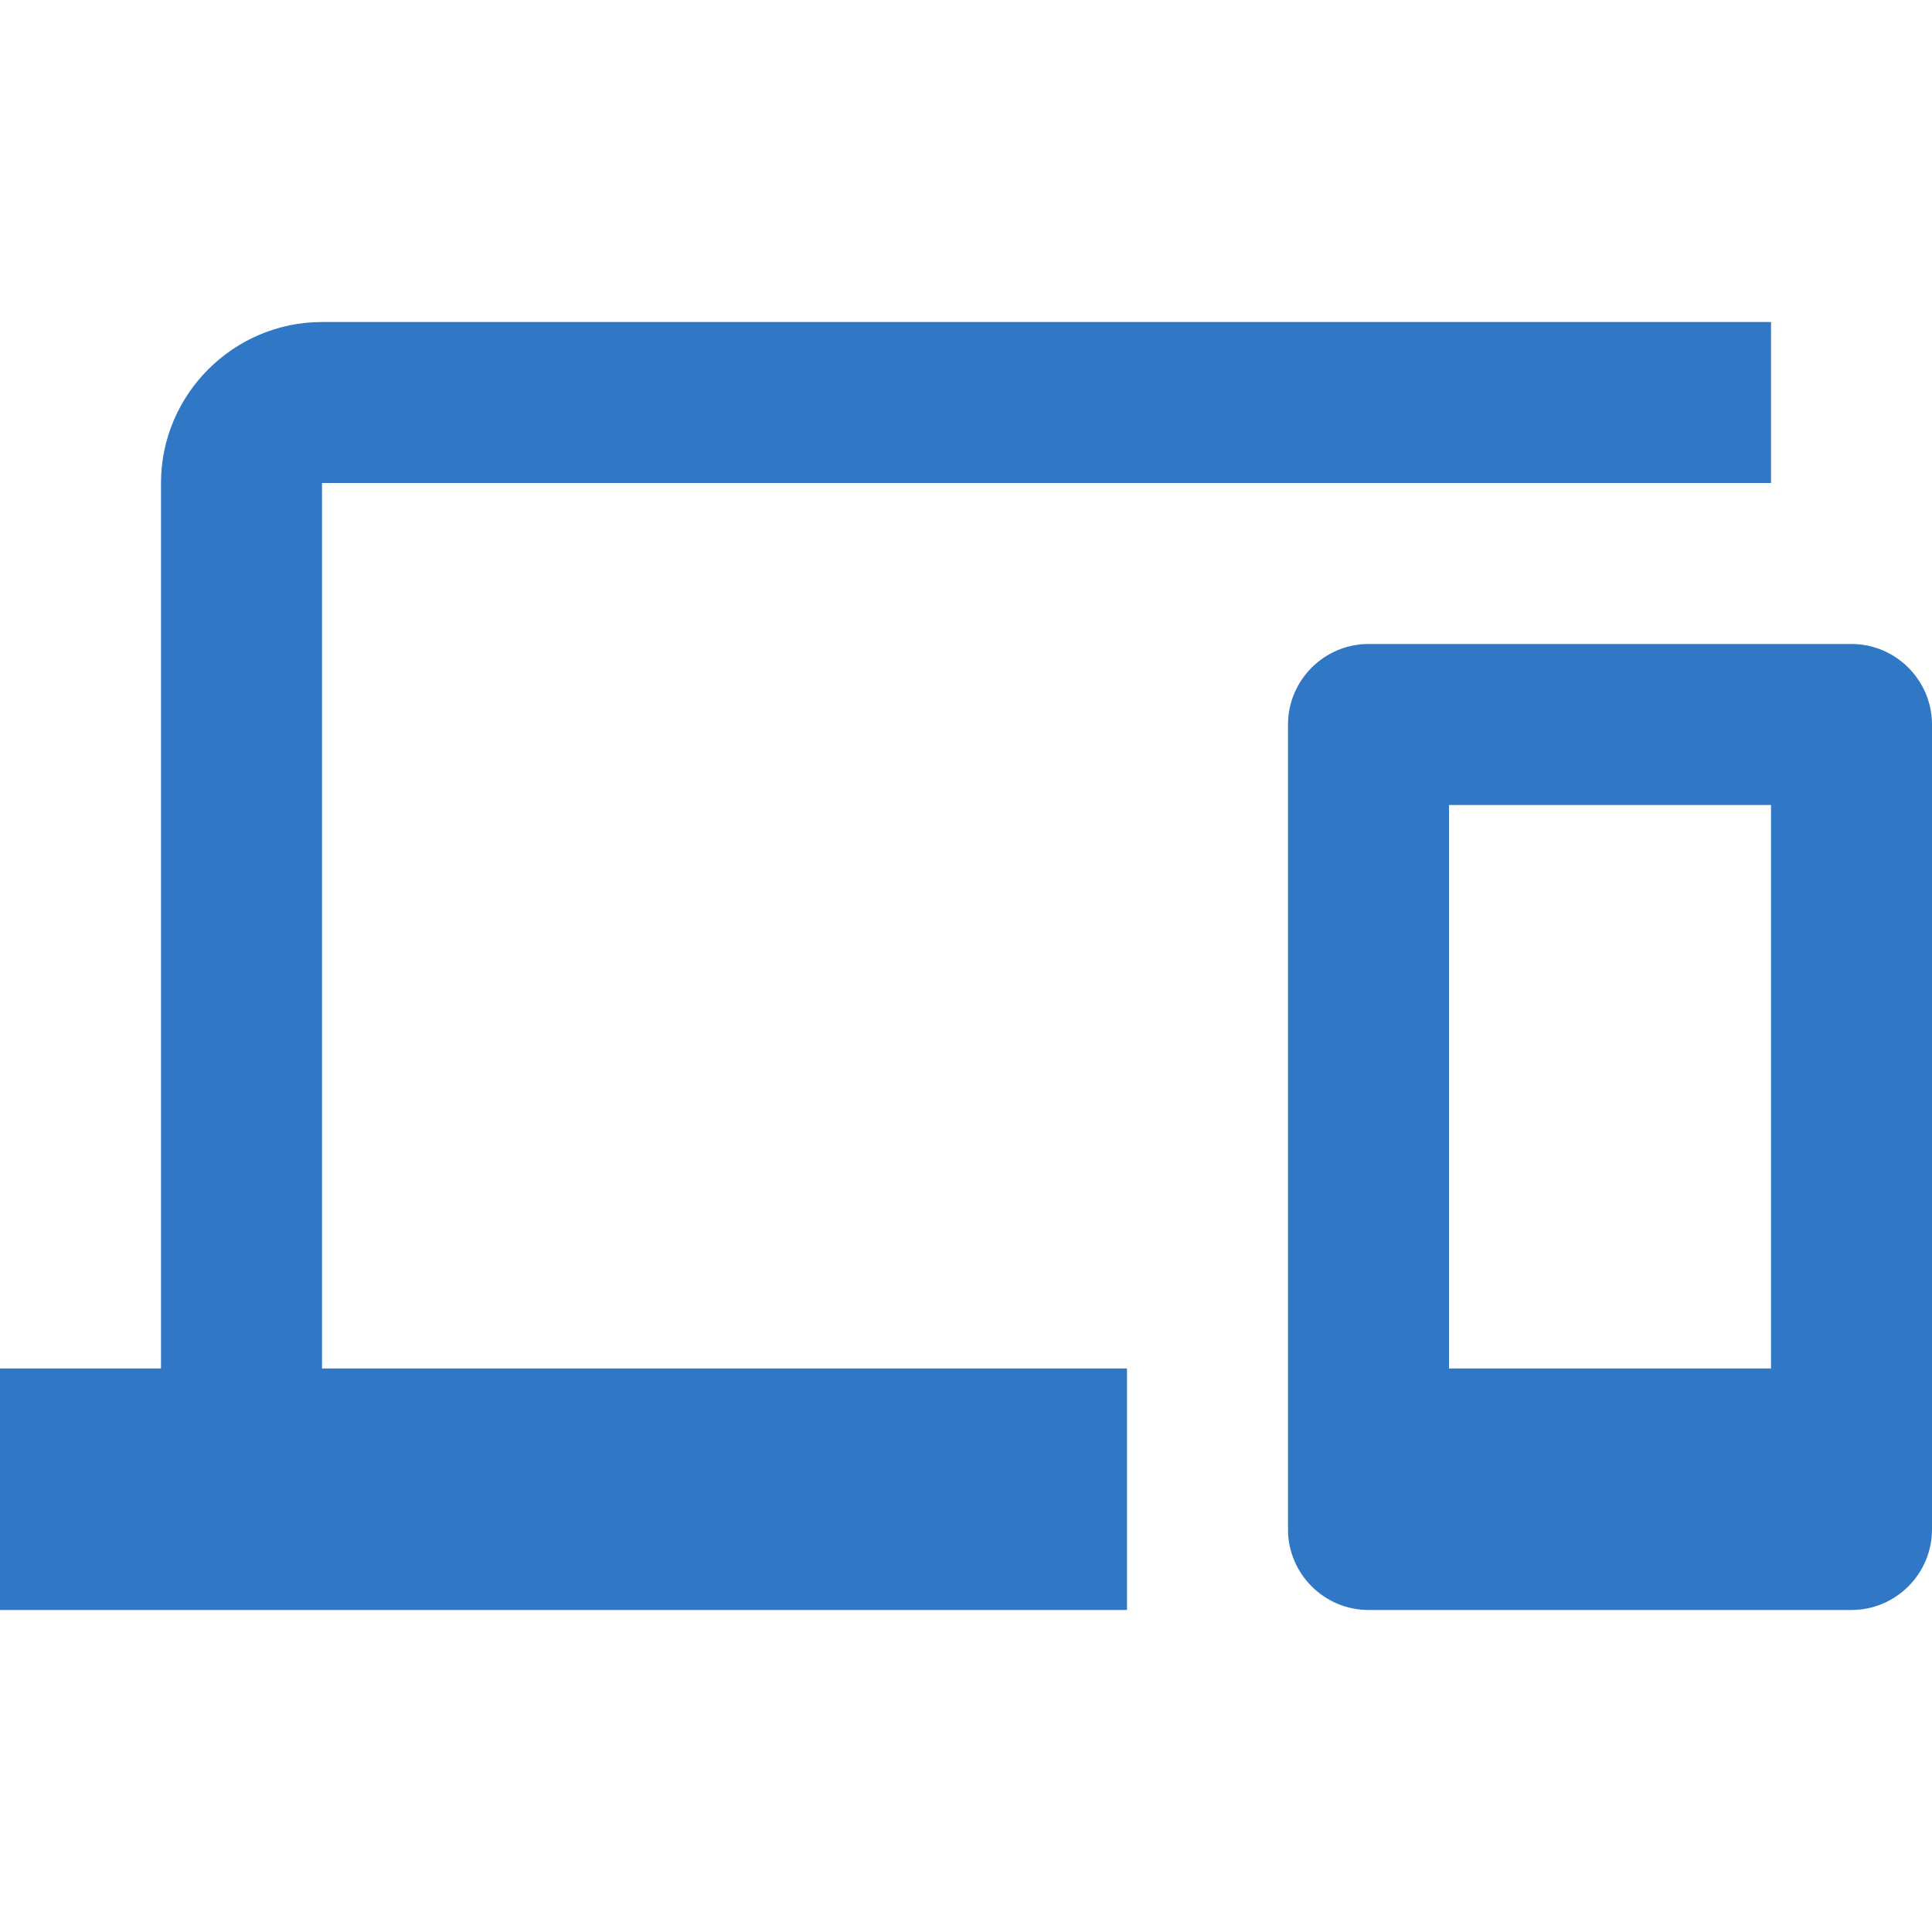
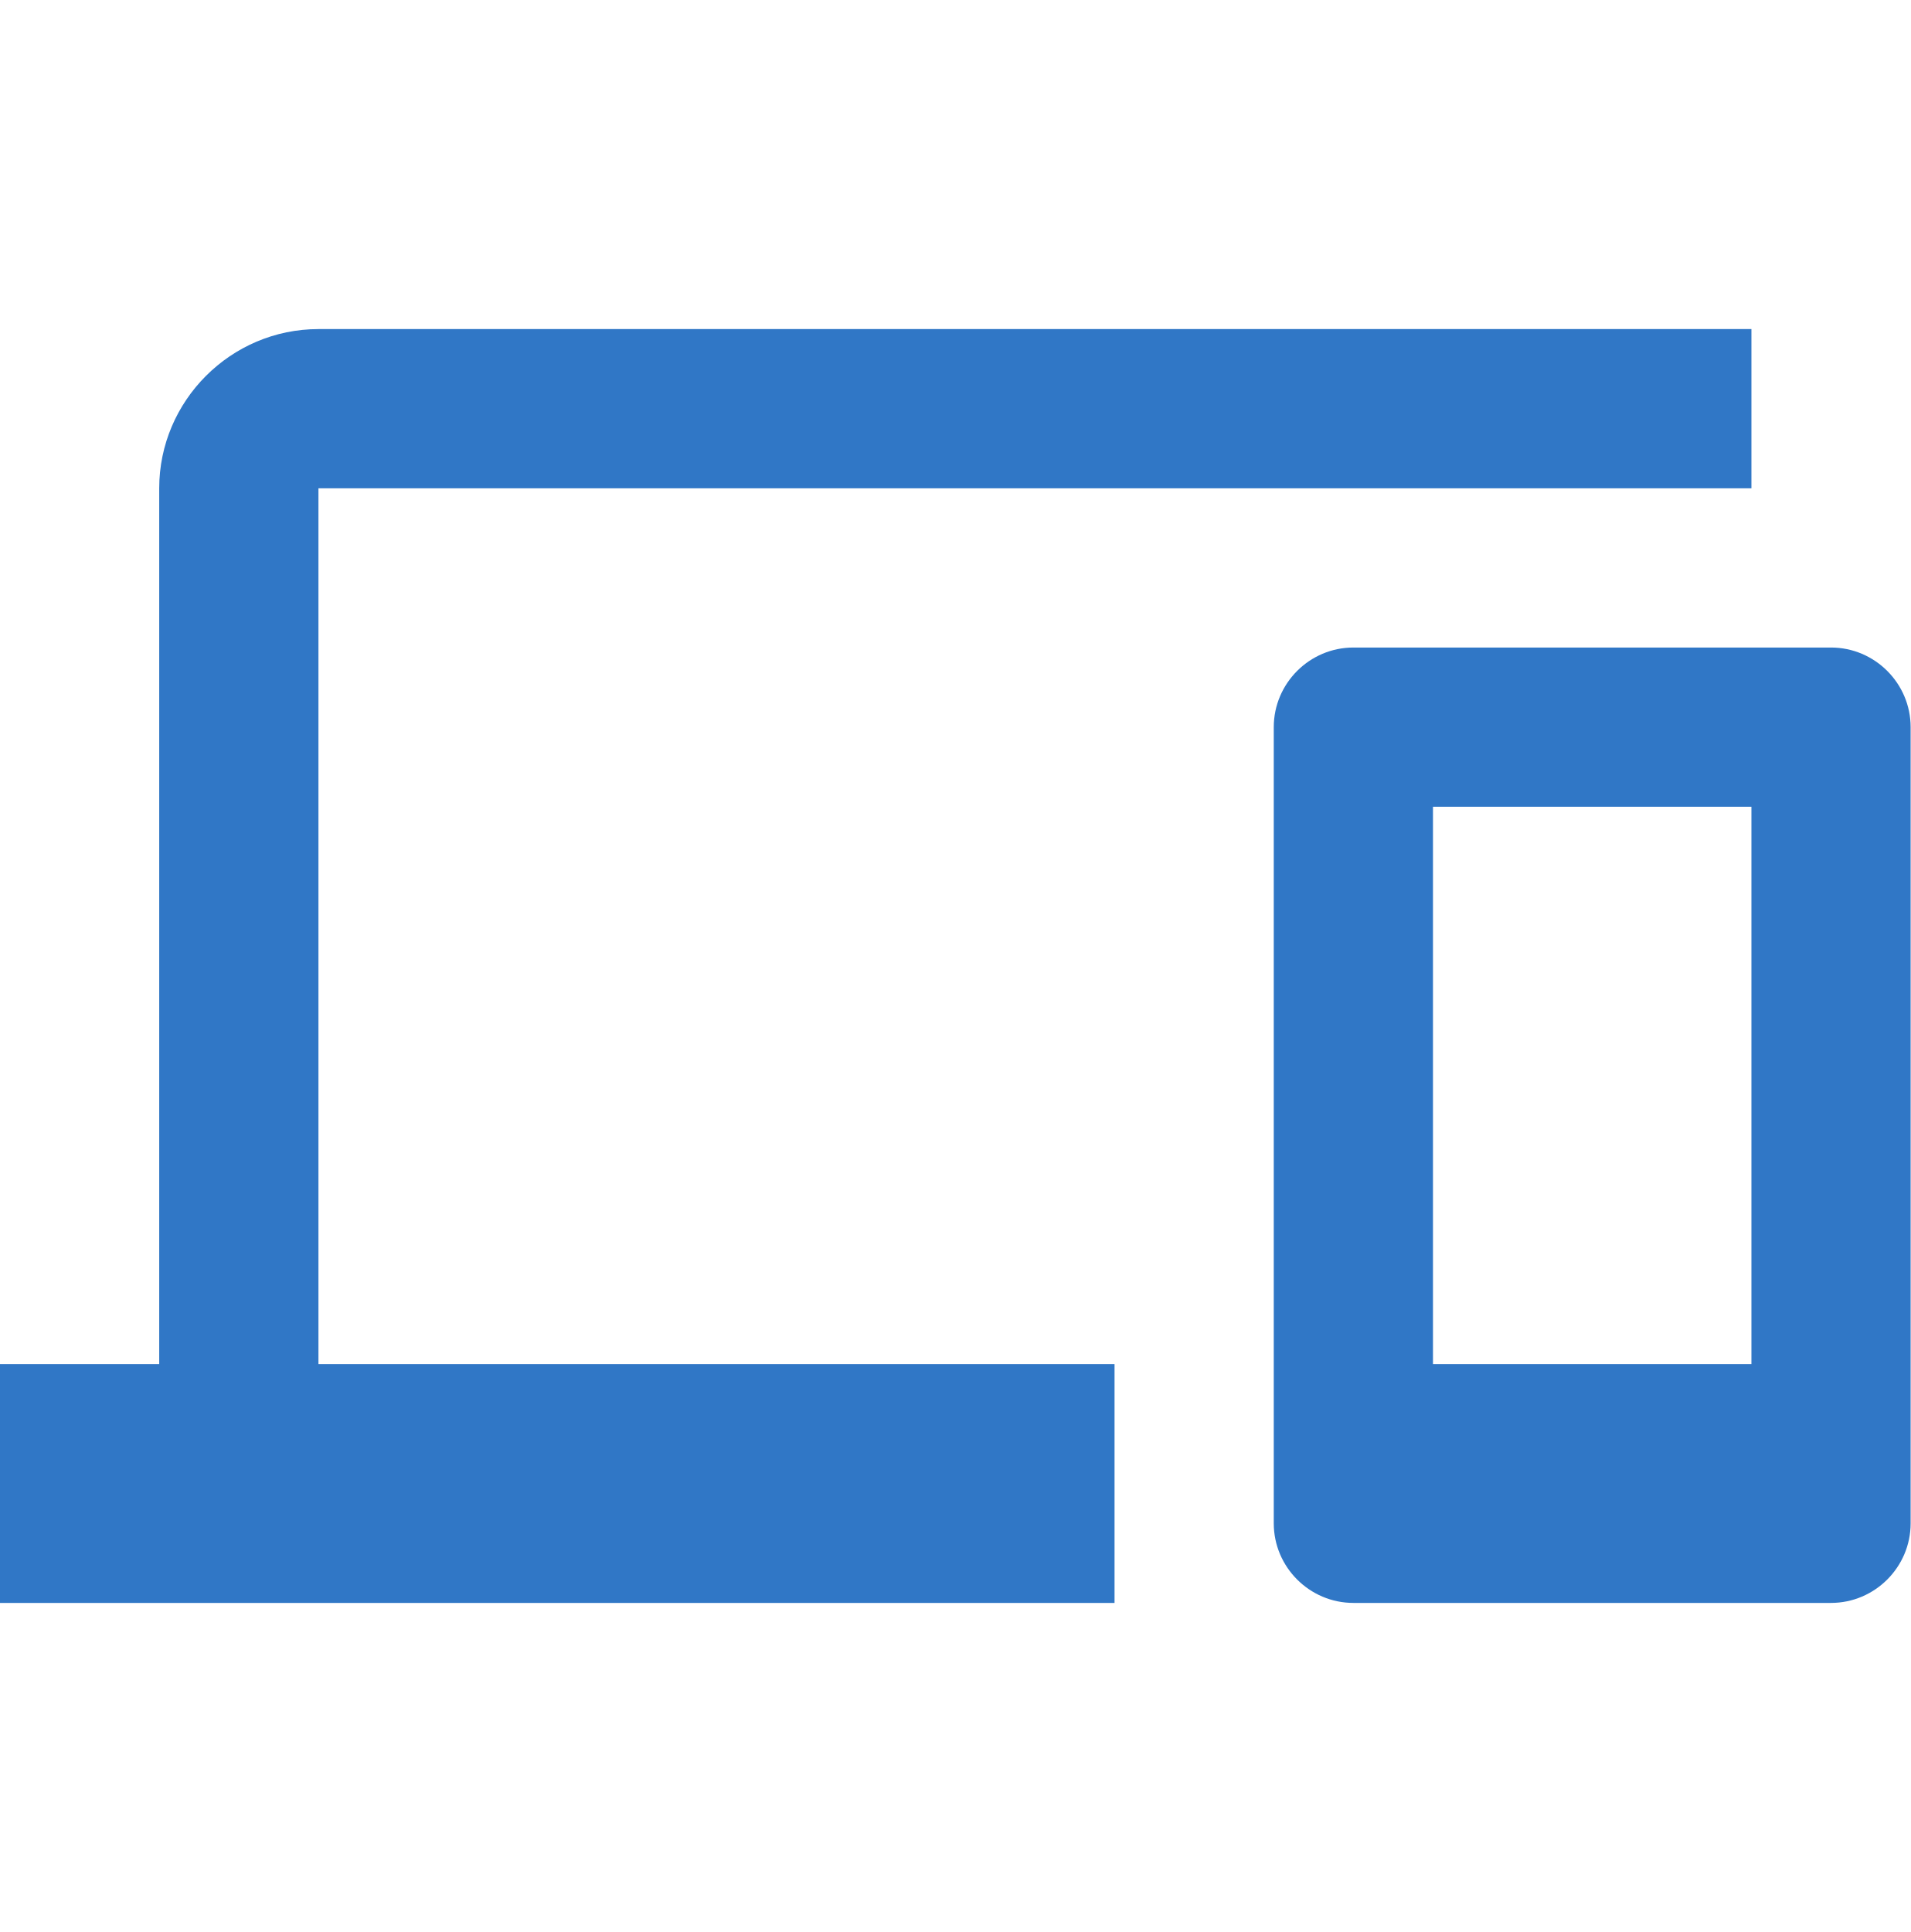
- <svg xmlns="http://www.w3.org/2000/svg" width="90" height="90" viewBox="0 0 100 68" fill="none">
+ <svg xmlns="http://www.w3.org/2000/svg" width="90" height="91" viewBox="0 0 100 68" fill="none">
  <path d="M16.667 9H91.667V0.667H16.667C12.083 0.667 8.333 4.417 8.333 9V54.833H0V67.333H58.333V54.833H16.667V9ZM95.833 17.333H70.833C68.542 17.333 66.667 19.208 66.667 21.5V63.167C66.667 65.458 68.542 67.333 70.833 67.333H95.833C98.125 67.333 100 65.458 100 63.167V21.5C100 19.208 98.125 17.333 95.833 17.333ZM91.667 54.833H75V25.667H91.667V54.833Z" fill="#3077C6" />
</svg>
